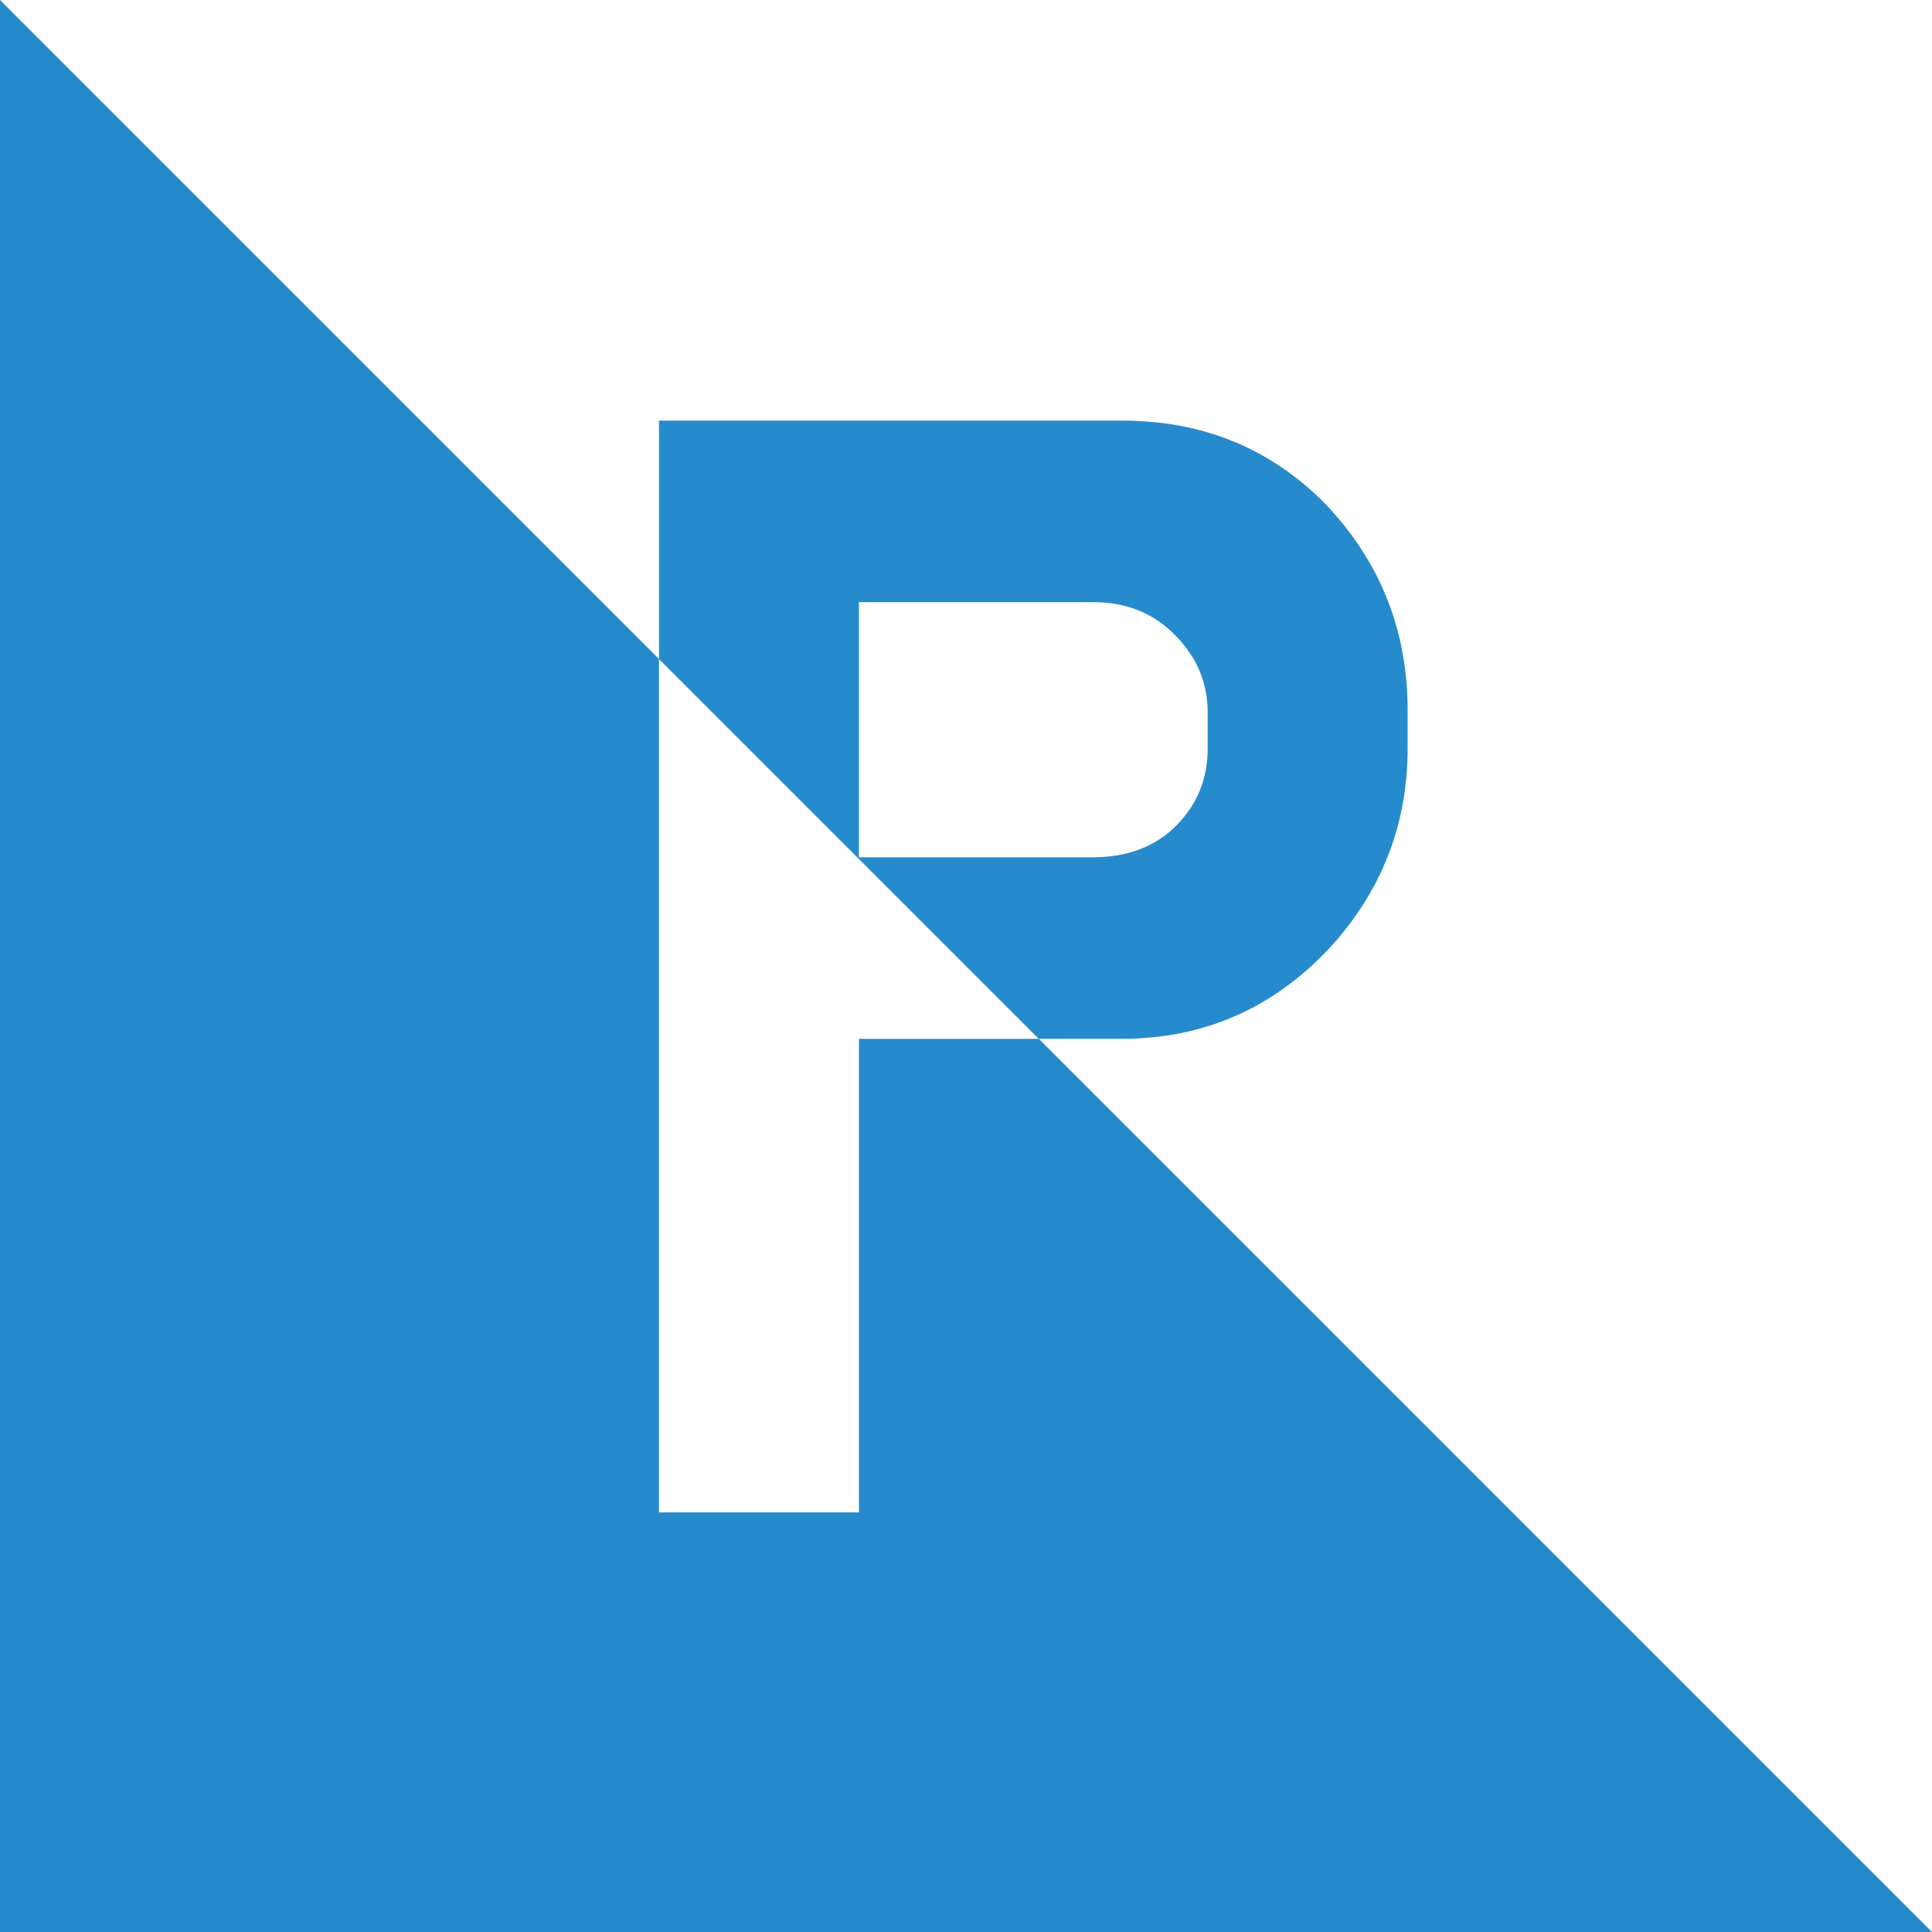
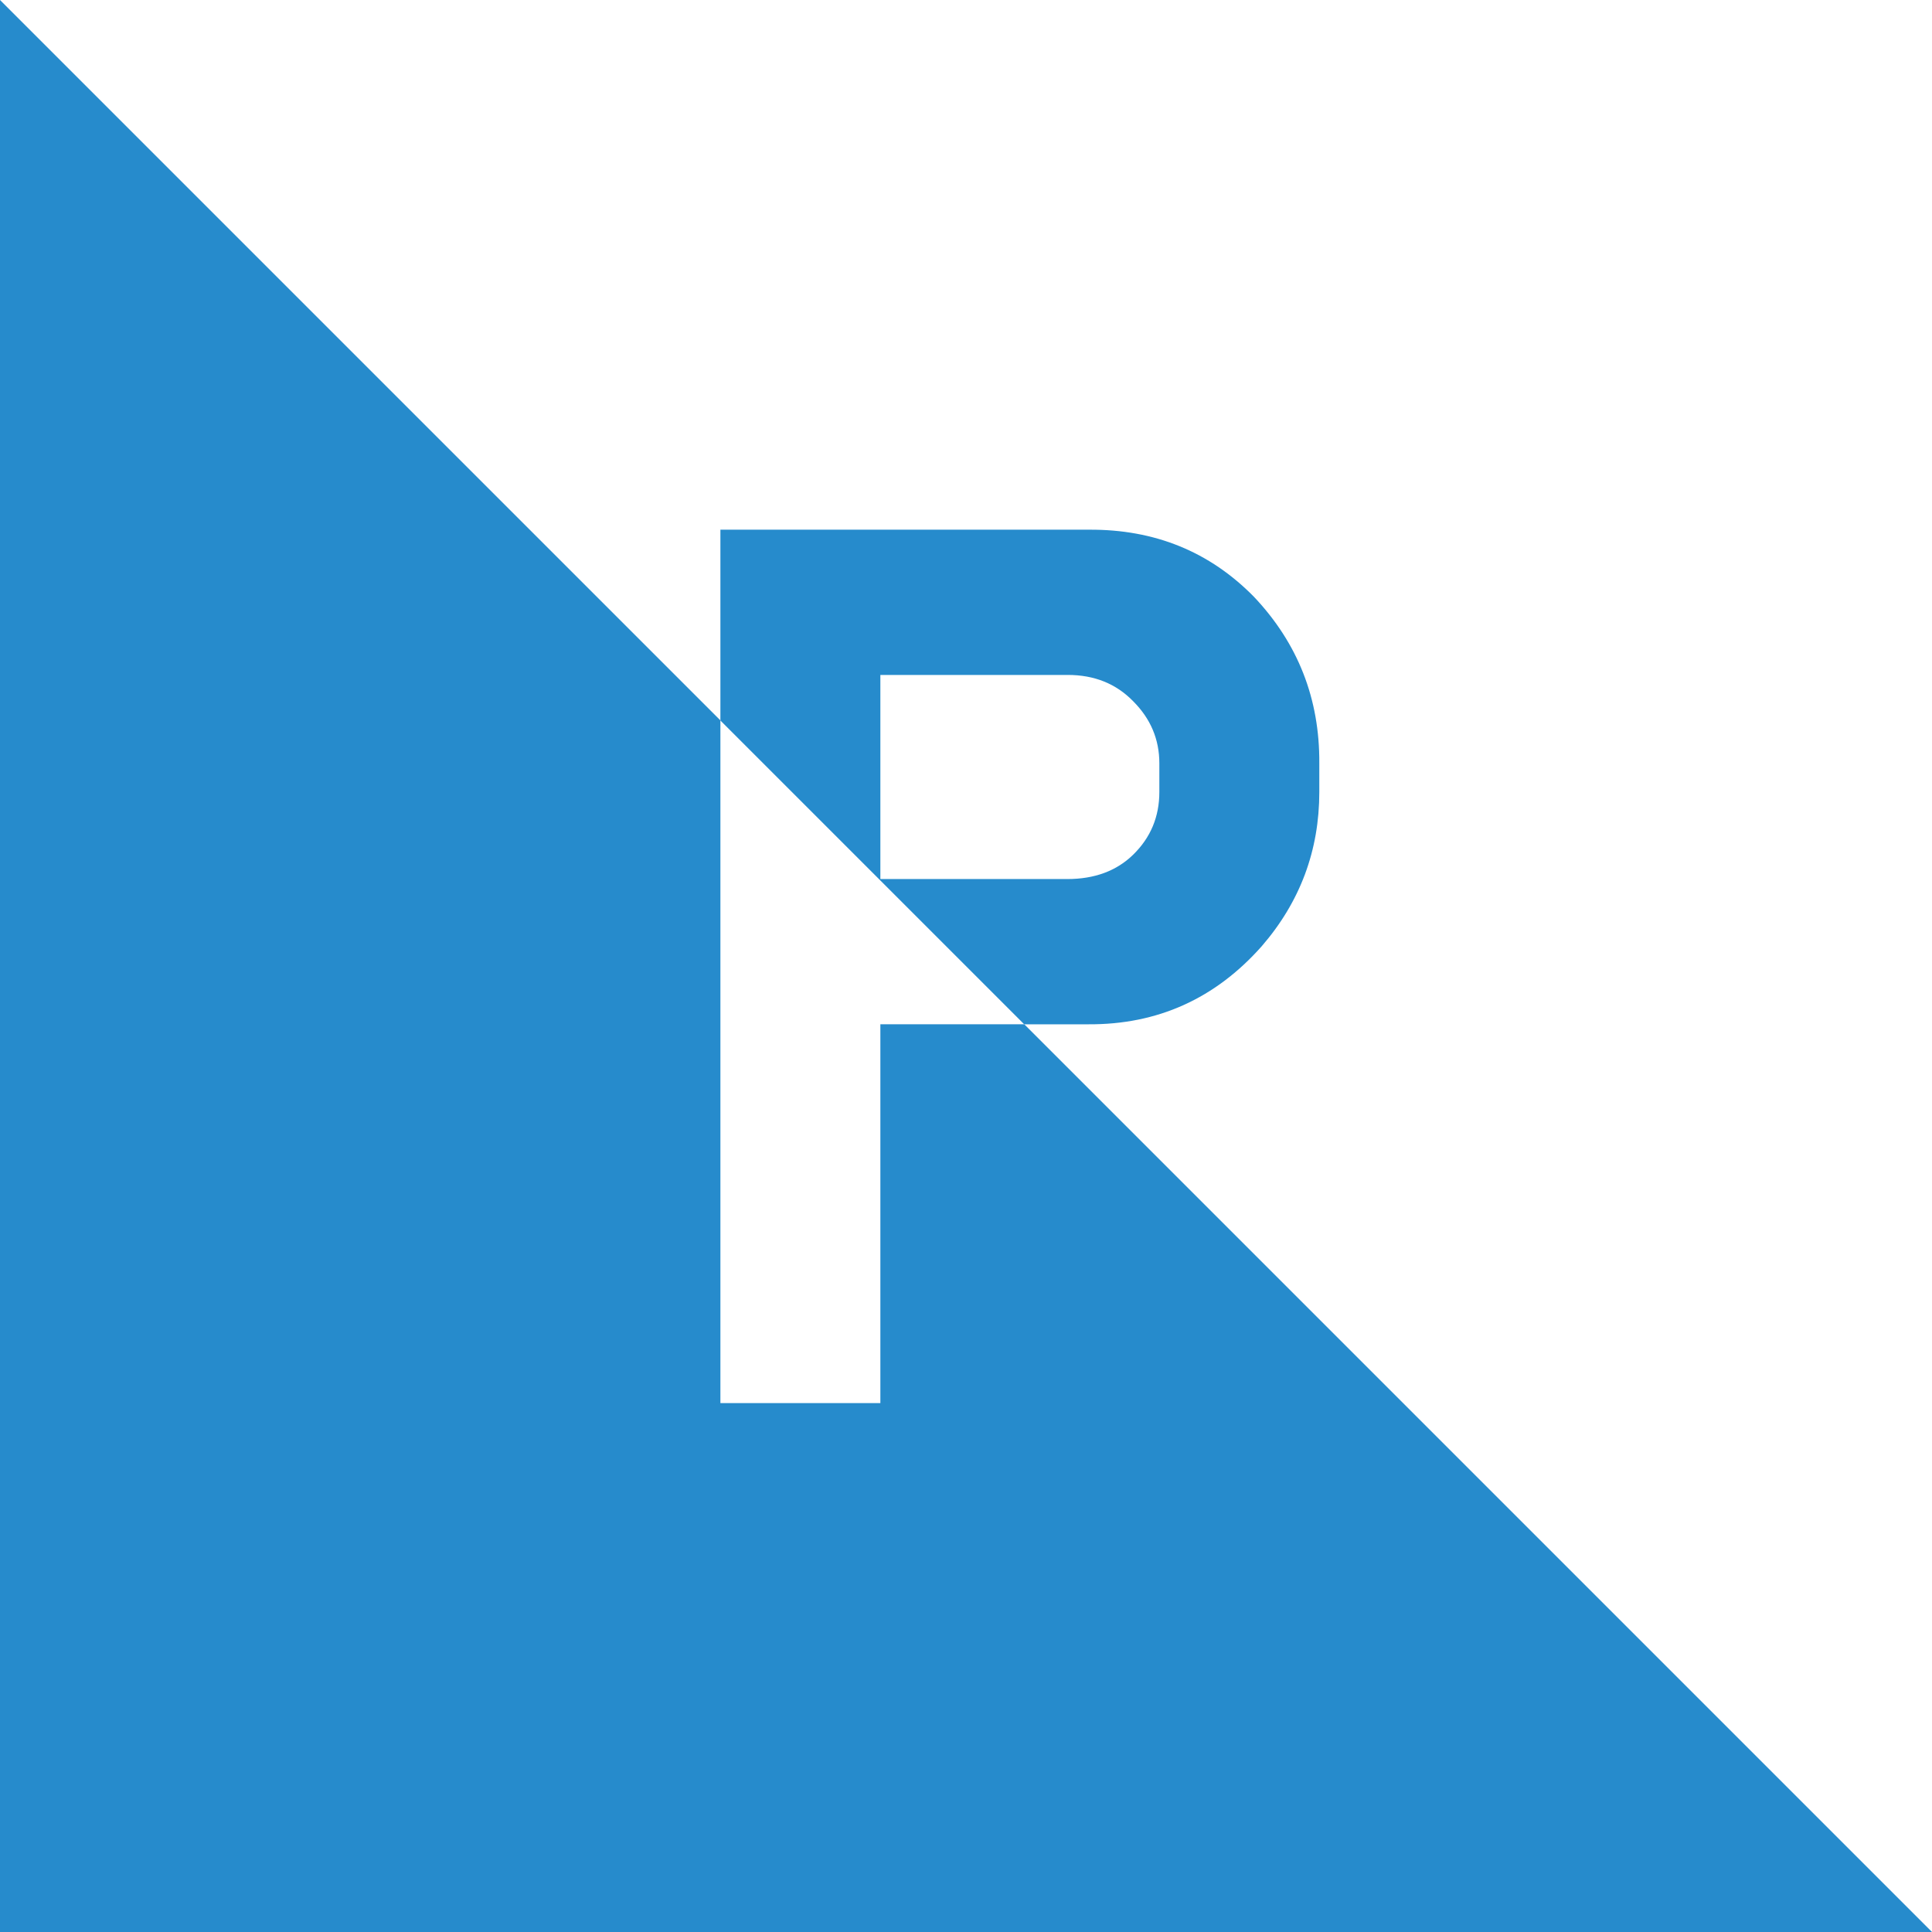
<svg xmlns="http://www.w3.org/2000/svg" width="474" height="474" version="1.1" id="svg2">
  <defs id="defs2" />
-   <g id="g1" style="display:inline">
-     <rect style="fill:#ffffff;fill-opacity:1;stroke:none;stroke-width:0" id="rect8" width="474" height="474" x="61.872" y="-174.567" transform="translate(-61.87185,174.567)" />
-     <path style="font-size:192px;line-height:1.25;font-family:'Snv Becker';-inkscape-font-specification:'Snv Becker';display:none;stroke-width:0.478" d="M 116.79,250.724 V 122.755 h 54 q 14.438,-0.094 24.188,9.844 9.656,10.219 9.562,24.375 v 4.219 q 0,12.844 -8.438,22.594 -10.219,11.531 -25.406,11.438 H 140.227 v 55.5 z m 23.438,-76.781 h 27.375 q 6,0 9.656,-3.562 3.844,-3.75 3.844,-9.188 v -4.219 q 0,-5.25 -3.844,-9.094 -3.75,-3.844 -9.562,-3.844 H 140.227 Z" id="text2" transform="matrix(2.093065,0,0,2.093065,-82.76578,-153.738)" aria-label="P" />
-     <path fill="#268bcc" d="M 0,0 V 474 H 474" id="path2" style="display:inline" />
-     <path id="path6" style="font-size:192px;line-height:1.25;font-family:'Snv Becker';-inkscape-font-specification:'Snv Becker';display:inline;stroke-width:0.478;fill:#ffffff" d="M 116.789 150.697 L 116.789 250.724 L 140.227 250.724 L 140.227 195.223 L 161.315 195.223 L 116.789 150.697 z " transform="matrix(2.093065,0,0,2.093065,-82.76578,-153.738)" />
-     <path id="path7" style="font-size:192px;line-height:1.25;font-family:'Snv Becker';-inkscape-font-specification:'Snv Becker';display:inline;stroke-width:0.478;fill:#268bcc" d="M 116.789 122.755 L 116.789 150.697 L 161.315 195.223 L 170.696 195.223 C 180.821 195.286 189.29 191.473 196.102 183.786 C 201.727 177.286 204.54 169.755 204.54 161.193 L 204.54 156.974 C 204.602 147.536 201.415 139.411 194.977 132.598 C 188.477 125.973 180.414 122.692 170.789 122.755 L 116.789 122.755 z M 140.227 144.036 L 167.696 144.036 C 171.571 144.036 174.759 145.317 177.259 147.879 C 179.821 150.442 181.102 153.474 181.102 156.974 L 181.102 161.193 C 181.102 164.818 179.821 167.88 177.259 170.38 C 174.821 172.755 171.602 173.942 167.602 173.942 L 140.227 173.942 L 140.227 144.036 z " transform="matrix(2.093065,0,0,2.093065,-82.76578,-153.738)" />
+   <g id="g1" style="display:inline;stroke-width:1.25" transform="matrix(0.8,0,0,0.8,47.4,47.4)">
+     <rect style="fill:#ffffff;fill-opacity:1;stroke:none;stroke-width:0" id="rect8" width="474" height="474" x="61.872" y="-174.567" transform="matrix(1.25,0,0,1.25,-136.5898,158.9587)" />
+     <path style="font-size:192px;line-height:1.25;font-family:'Snv Becker';-inkscape-font-specification:'Snv Becker';display:none;stroke-width:0.597" d="M 116.79,250.724 V 122.755 h 54 q 14.438,-0.094 24.188,9.844 9.656,10.219 9.562,24.375 v 4.219 q 0,12.844 -8.438,22.594 -10.219,11.531 -25.406,11.438 H 140.227 v 55.5 z m 23.438,-76.781 h 27.375 q 6,0 9.656,-3.562 3.844,-3.75 3.844,-9.188 v -4.219 q 0,-5.25 -3.844,-9.094 -3.75,-3.844 -9.562,-3.844 H 140.227 Z" id="text2" transform="matrix(2.093065,0,0,2.093065,-82.76578,-153.738)" aria-label="P" />
+     <path fill="#268bcc" d="M 0,0 V 474 H 474" id="path2" style="display:inline;stroke-width:1" transform="matrix(1.25,0,0,1.25,-59.25,-59.25)" />
+     <path id="path6" style="font-size:192px;line-height:1.25;font-family:'Snv Becker';-inkscape-font-specification:'Snv Becker';display:inline;fill:#ffffff;stroke-width:0.597" d="m 116.789,150.697 v 100.026 h 23.438 v -55.5 h 21.088 z" transform="matrix(2.093065,0,0,2.093065,-82.76578,-153.738)" />
+     <path id="path7" style="font-size:192px;line-height:1.25;font-family:'Snv Becker';-inkscape-font-specification:'Snv Becker';display:inline;fill:#268bcc;stroke-width:0.597" d="m 116.789,122.755 v 27.943 l 44.526,44.526 h 9.381 c 10.125,0.062 18.594,-3.75 25.407,-11.438 5.625,-6.5 8.437,-14.031 8.437,-22.593 v -4.219 c 0.062,-9.438 -3.125,-17.563 -9.563,-24.376 -6.5,-6.625 -14.563,-9.906 -24.188,-9.844 z m 23.438,21.281 h 27.469 c 3.875,0 7.063,1.281 9.563,3.844 2.562,2.562 3.844,5.594 3.844,9.094 v 4.219 c 0,3.625 -1.281,6.688 -3.844,9.188 -2.438,2.375 -5.656,3.562 -9.656,3.562 H 140.227 Z" transform="matrix(2.093065,0,0,2.093065,-82.76578,-153.738)" />
  </g>
-   <g id="g9" style="display:none">
+   <g id="g9" style="display:none" transform="translate(-4)">
    <rect style="display:inline;fill:#ffffff;fill-opacity:1;stroke:#268bcc;stroke-width:22.677;stroke-opacity:1" id="rect9" width="474" height="474" x="61.872" y="-174.567" transform="translate(-61.87185,174.567)" />
    <path style="font-size:192px;line-height:1.25;font-family:'Snv Becker';-inkscape-font-specification:'Snv Becker';display:inline;fill:#268bcc;stroke-width:0.478" d="M 116.79,250.724 V 122.755 h 54 q 14.438,-0.094 24.188,9.844 9.656,10.219 9.562,24.375 v 4.219 q 0,12.844 -8.438,22.594 -10.219,11.531 -25.406,11.438 H 140.227 v 55.5 z m 23.438,-76.781 h 27.375 q 6,0 9.656,-3.562 3.844,-3.75 3.844,-9.188 v -4.219 q 0,-5.25 -3.844,-9.094 -3.75,-3.844 -9.562,-3.844 H 140.227 Z" id="path8" transform="matrix(2.093065,0,0,2.093065,-79.28225,-153.738)" aria-label="P" />
  </g>
-   <g id="g10" style="display:none">
+   <g id="g10" style="display:none" transform="translate(-4)">
    <rect style="display:inline;fill:#268bcc;fill-opacity:1;stroke:none;stroke-width:22.677;stroke-opacity:1" id="rect10" width="474" height="474" x="61.872" y="-174.567" transform="translate(-61.87185,174.567)" />
    <path style="font-size:192px;line-height:1.25;font-family:'Snv Becker';-inkscape-font-specification:'Snv Becker';display:inline;fill:#ffffff;stroke-width:0.478" d="M 116.79,250.724 V 122.755 h 54 q 14.438,-0.094 24.188,9.844 9.656,10.219 9.562,24.375 v 4.219 q 0,12.844 -8.438,22.594 -10.219,11.531 -25.406,11.438 H 140.227 v 55.5 z m 23.438,-76.781 h 27.375 q 6,0 9.656,-3.562 3.844,-3.75 3.844,-9.188 v -4.219 q 0,-5.25 -3.844,-9.094 -3.75,-3.844 -9.562,-3.844 H 140.227 Z" id="path10" transform="matrix(2.093065,0,0,2.093065,-79.28225,-153.738)" aria-label="P" />
  </g>
  <g id="g2" style="display:none">
    <text xml:space="preserve" style="font-style:normal;font-variant:normal;font-weight:normal;font-stretch:normal;font-size:14.667px;line-height:1.25;font-family:'Snv Becker';-inkscape-font-specification:'Snv Becker';stroke-width:0.151" x="217.656" y="175.672" id="text3" transform="matrix(6.627873,0,0,6.627873,-1441.074,-1031.713)">
      <tspan id="tspan2" x="217.656" y="175.672" style="stroke-width:0.151">Destination</tspan>
    </text>
    <path id="rect3" style="stroke:#000000;stroke-width:22.677" d="m 208.817,142.525 v 187.826 h -80.096 l 109.375,109.375 109.375,-109.375 H 267.375 V 142.525 Z" transform="translate(-1.096115,18.23824)" />
  </g>
</svg>
